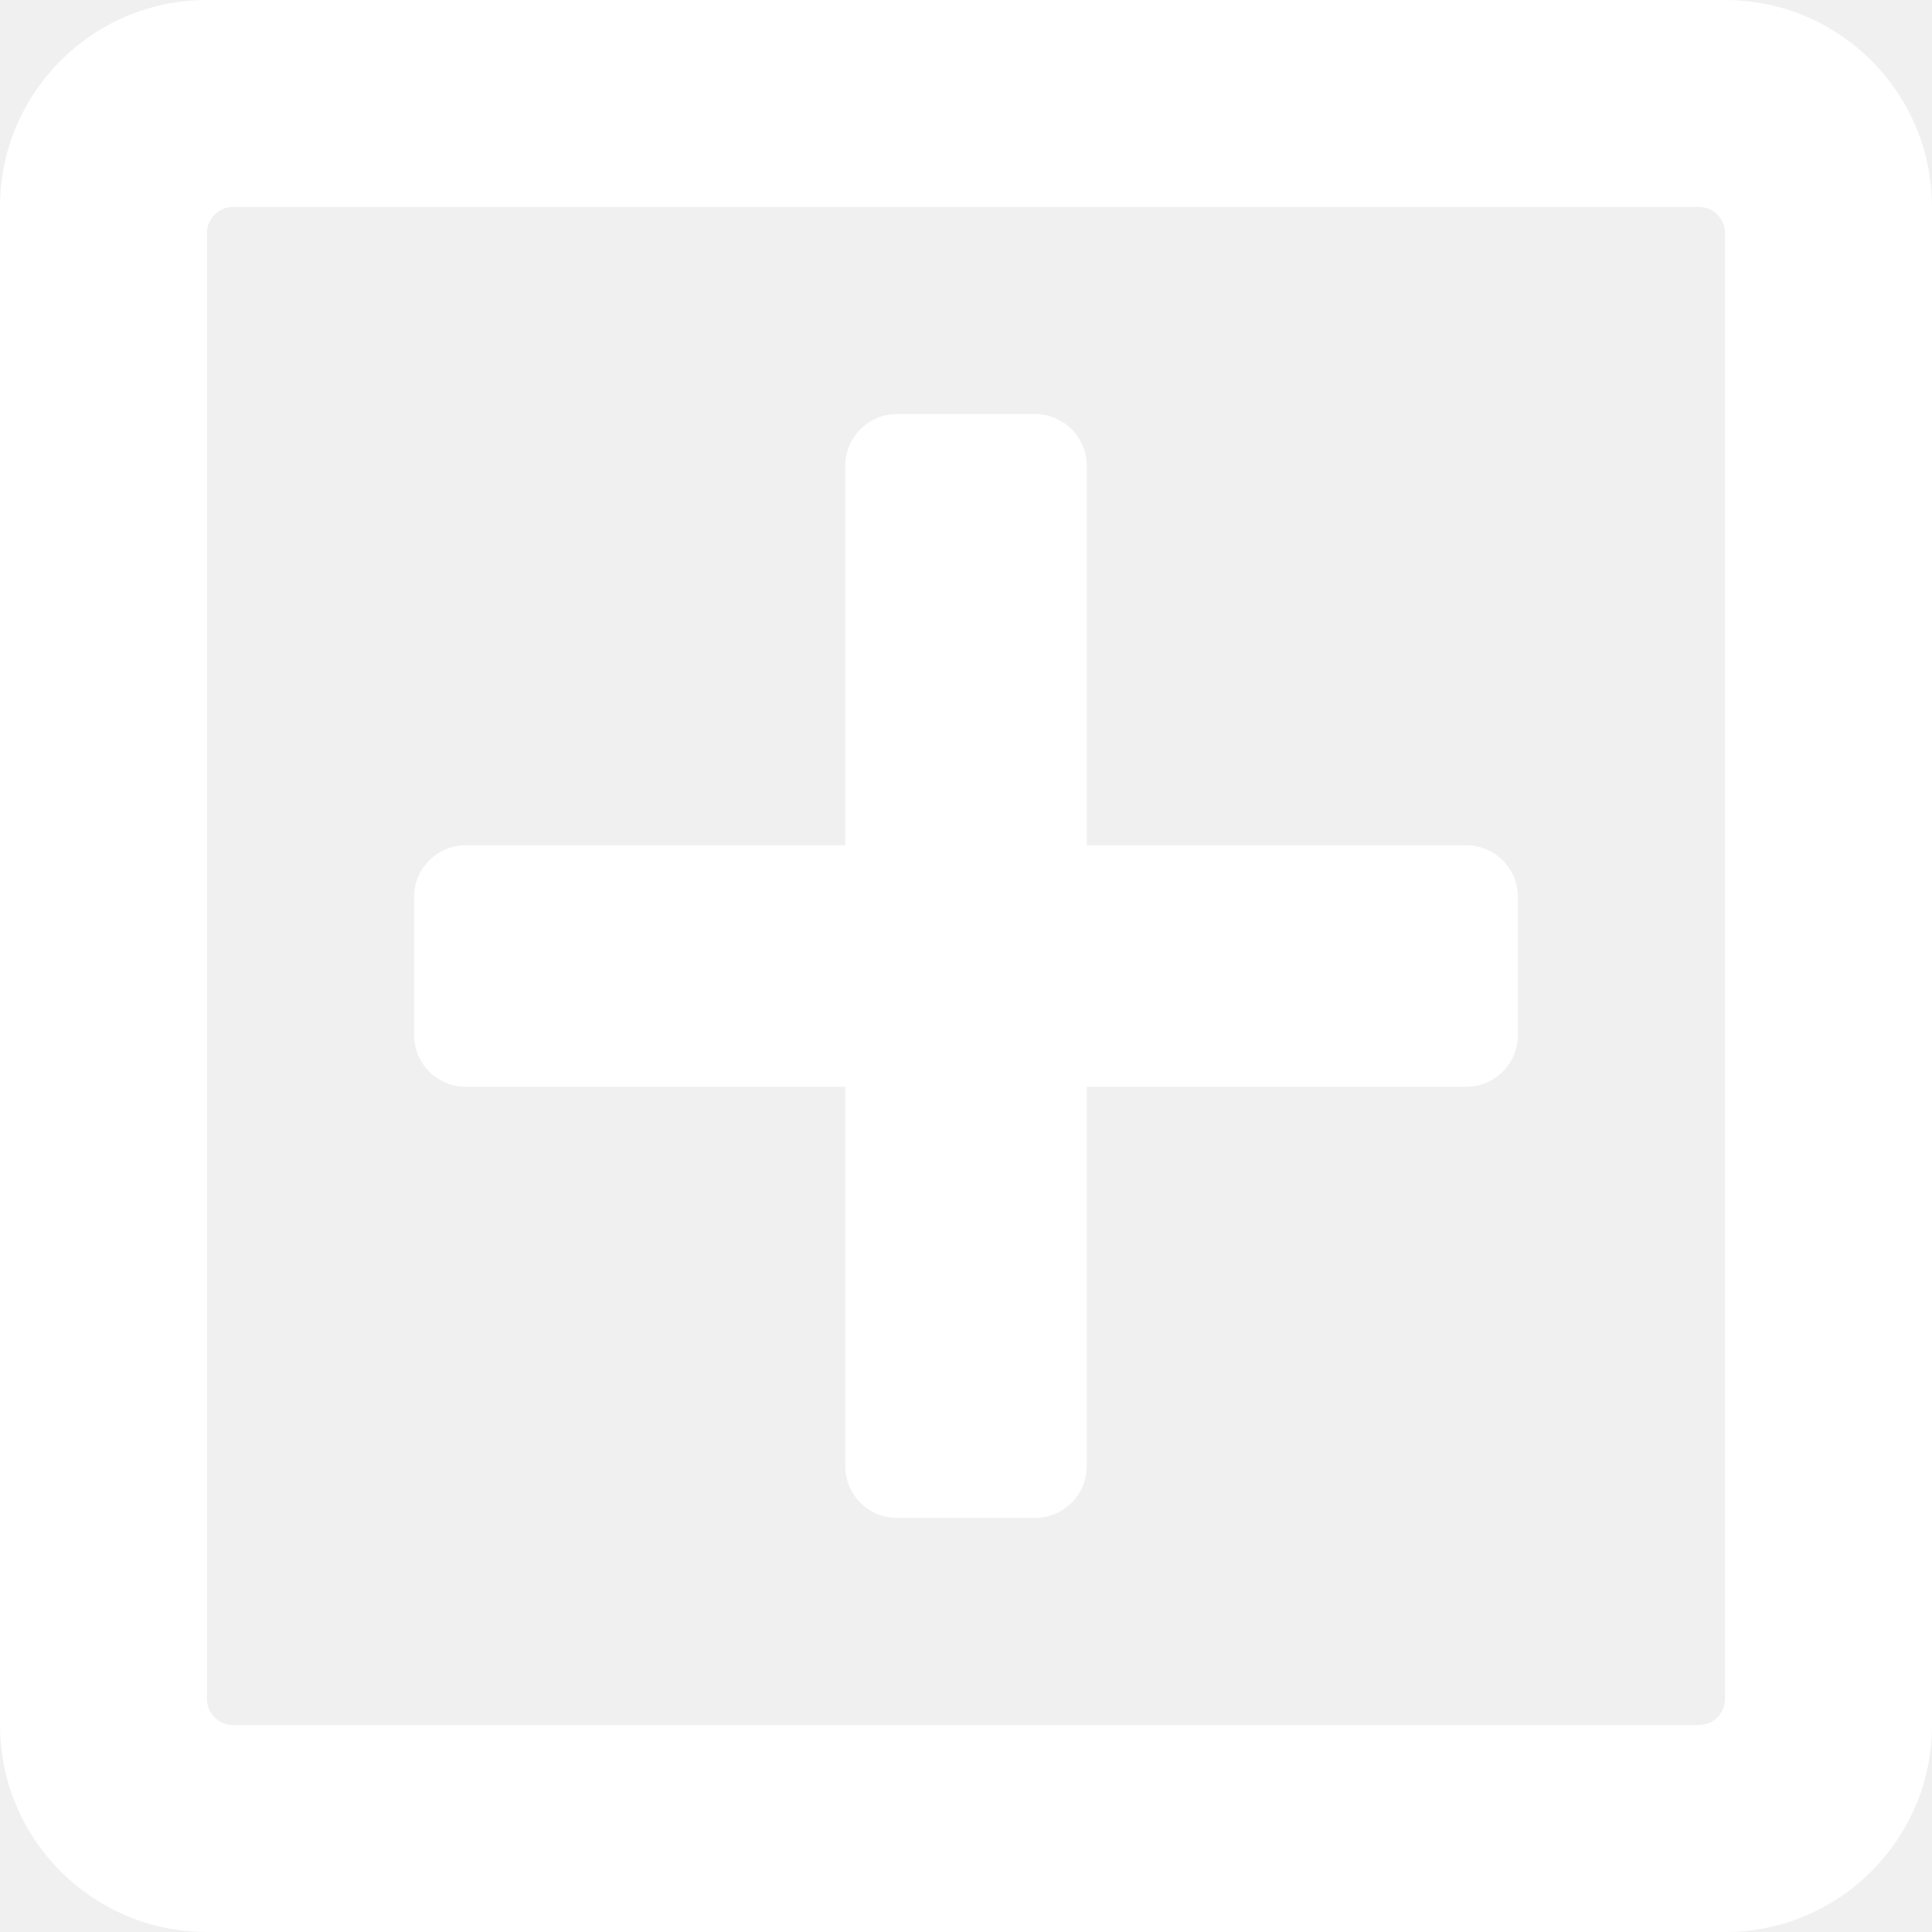
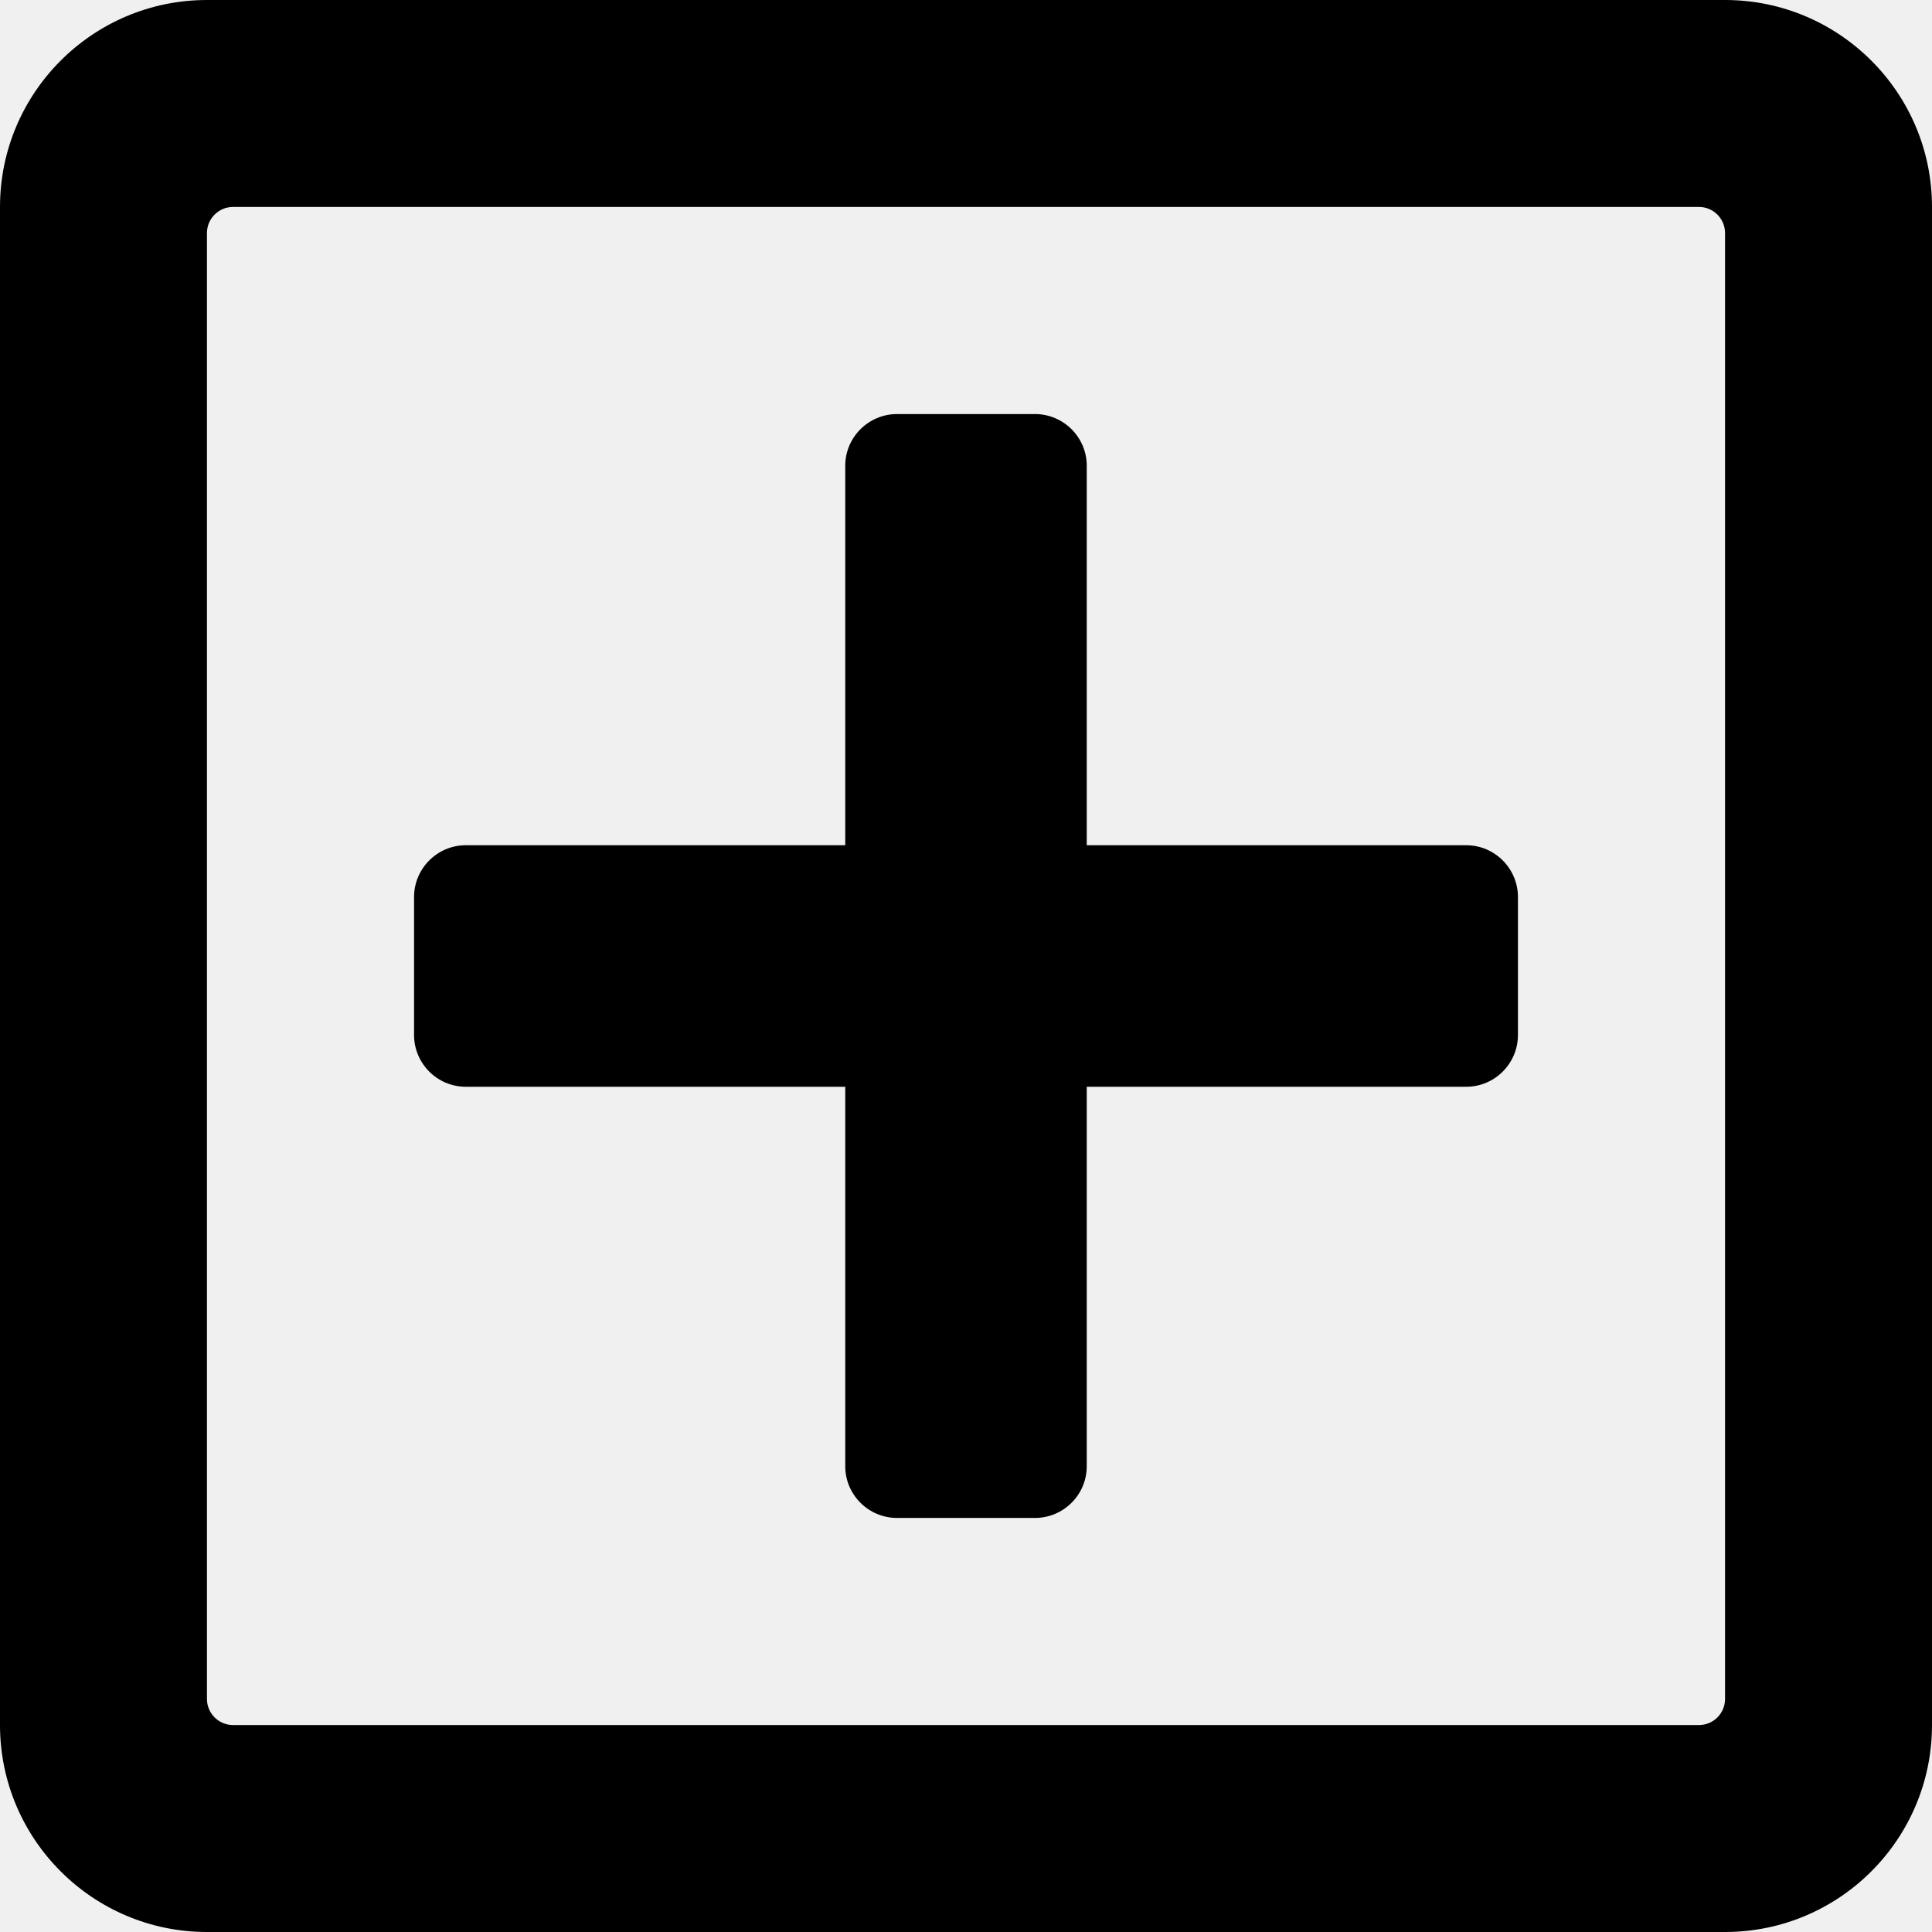
<svg xmlns="http://www.w3.org/2000/svg" width="16" height="16" viewBox="0 0 16 16" fill="none">
-   <path d="M12.571 7.429V8.571C12.571 8.807 12.379 9 12.143 9H9V12.143C9 12.379 8.807 12.571 8.571 12.571H7.429C7.193 12.571 7 12.379 7 12.143V9H3.857C3.621 9 3.429 8.807 3.429 8.571V7.429C3.429 7.193 3.621 7 3.857 7H7V3.857C7 3.621 7.193 3.429 7.429 3.429H8.571C8.807 3.429 9 3.621 9 3.857V7H12.143C12.379 7 12.571 7.193 12.571 7.429ZM16 1.714V14.286C16 15.232 15.232 16 14.286 16H1.714C0.768 16 0 15.232 0 14.286V1.714C0 0.768 0.768 0 1.714 0H14.286C15.232 0 16 0.768 16 1.714ZM14.286 14.071V1.929C14.286 1.811 14.189 1.714 14.071 1.714H1.929C1.811 1.714 1.714 1.811 1.714 1.929V14.071C1.714 14.189 1.811 14.286 1.929 14.286H14.071C14.189 14.286 14.286 14.189 14.286 14.071Z" fill="white" />
+   <path d="M12.571 7.429V8.571C12.571 8.807 12.379 9 12.143 9H9V12.143C9 12.379 8.807 12.571 8.571 12.571H7.429C7.193 12.571 7 12.379 7 12.143V9H3.857C3.621 9 3.429 8.807 3.429 8.571V7.429C3.429 7.193 3.621 7 3.857 7H7V3.857C7 3.621 7.193 3.429 7.429 3.429H8.571C8.807 3.429 9 3.621 9 3.857V7H12.143C12.379 7 12.571 7.193 12.571 7.429ZM16 1.714V14.286C16 15.232 15.232 16 14.286 16H1.714C0.768 16 0 15.232 0 14.286V1.714C0 0.768 0.768 0 1.714 0H14.286C15.232 0 16 0.768 16 1.714ZM14.286 14.071V1.929C14.286 1.811 14.189 1.714 14.071 1.714H1.929C1.811 1.714 1.714 1.811 1.714 1.929V14.071C1.714 14.189 1.811 14.286 1.929 14.286H14.071C14.189 14.286 14.286 14.189 14.286 14.071Z" fill="black" />
</svg>
